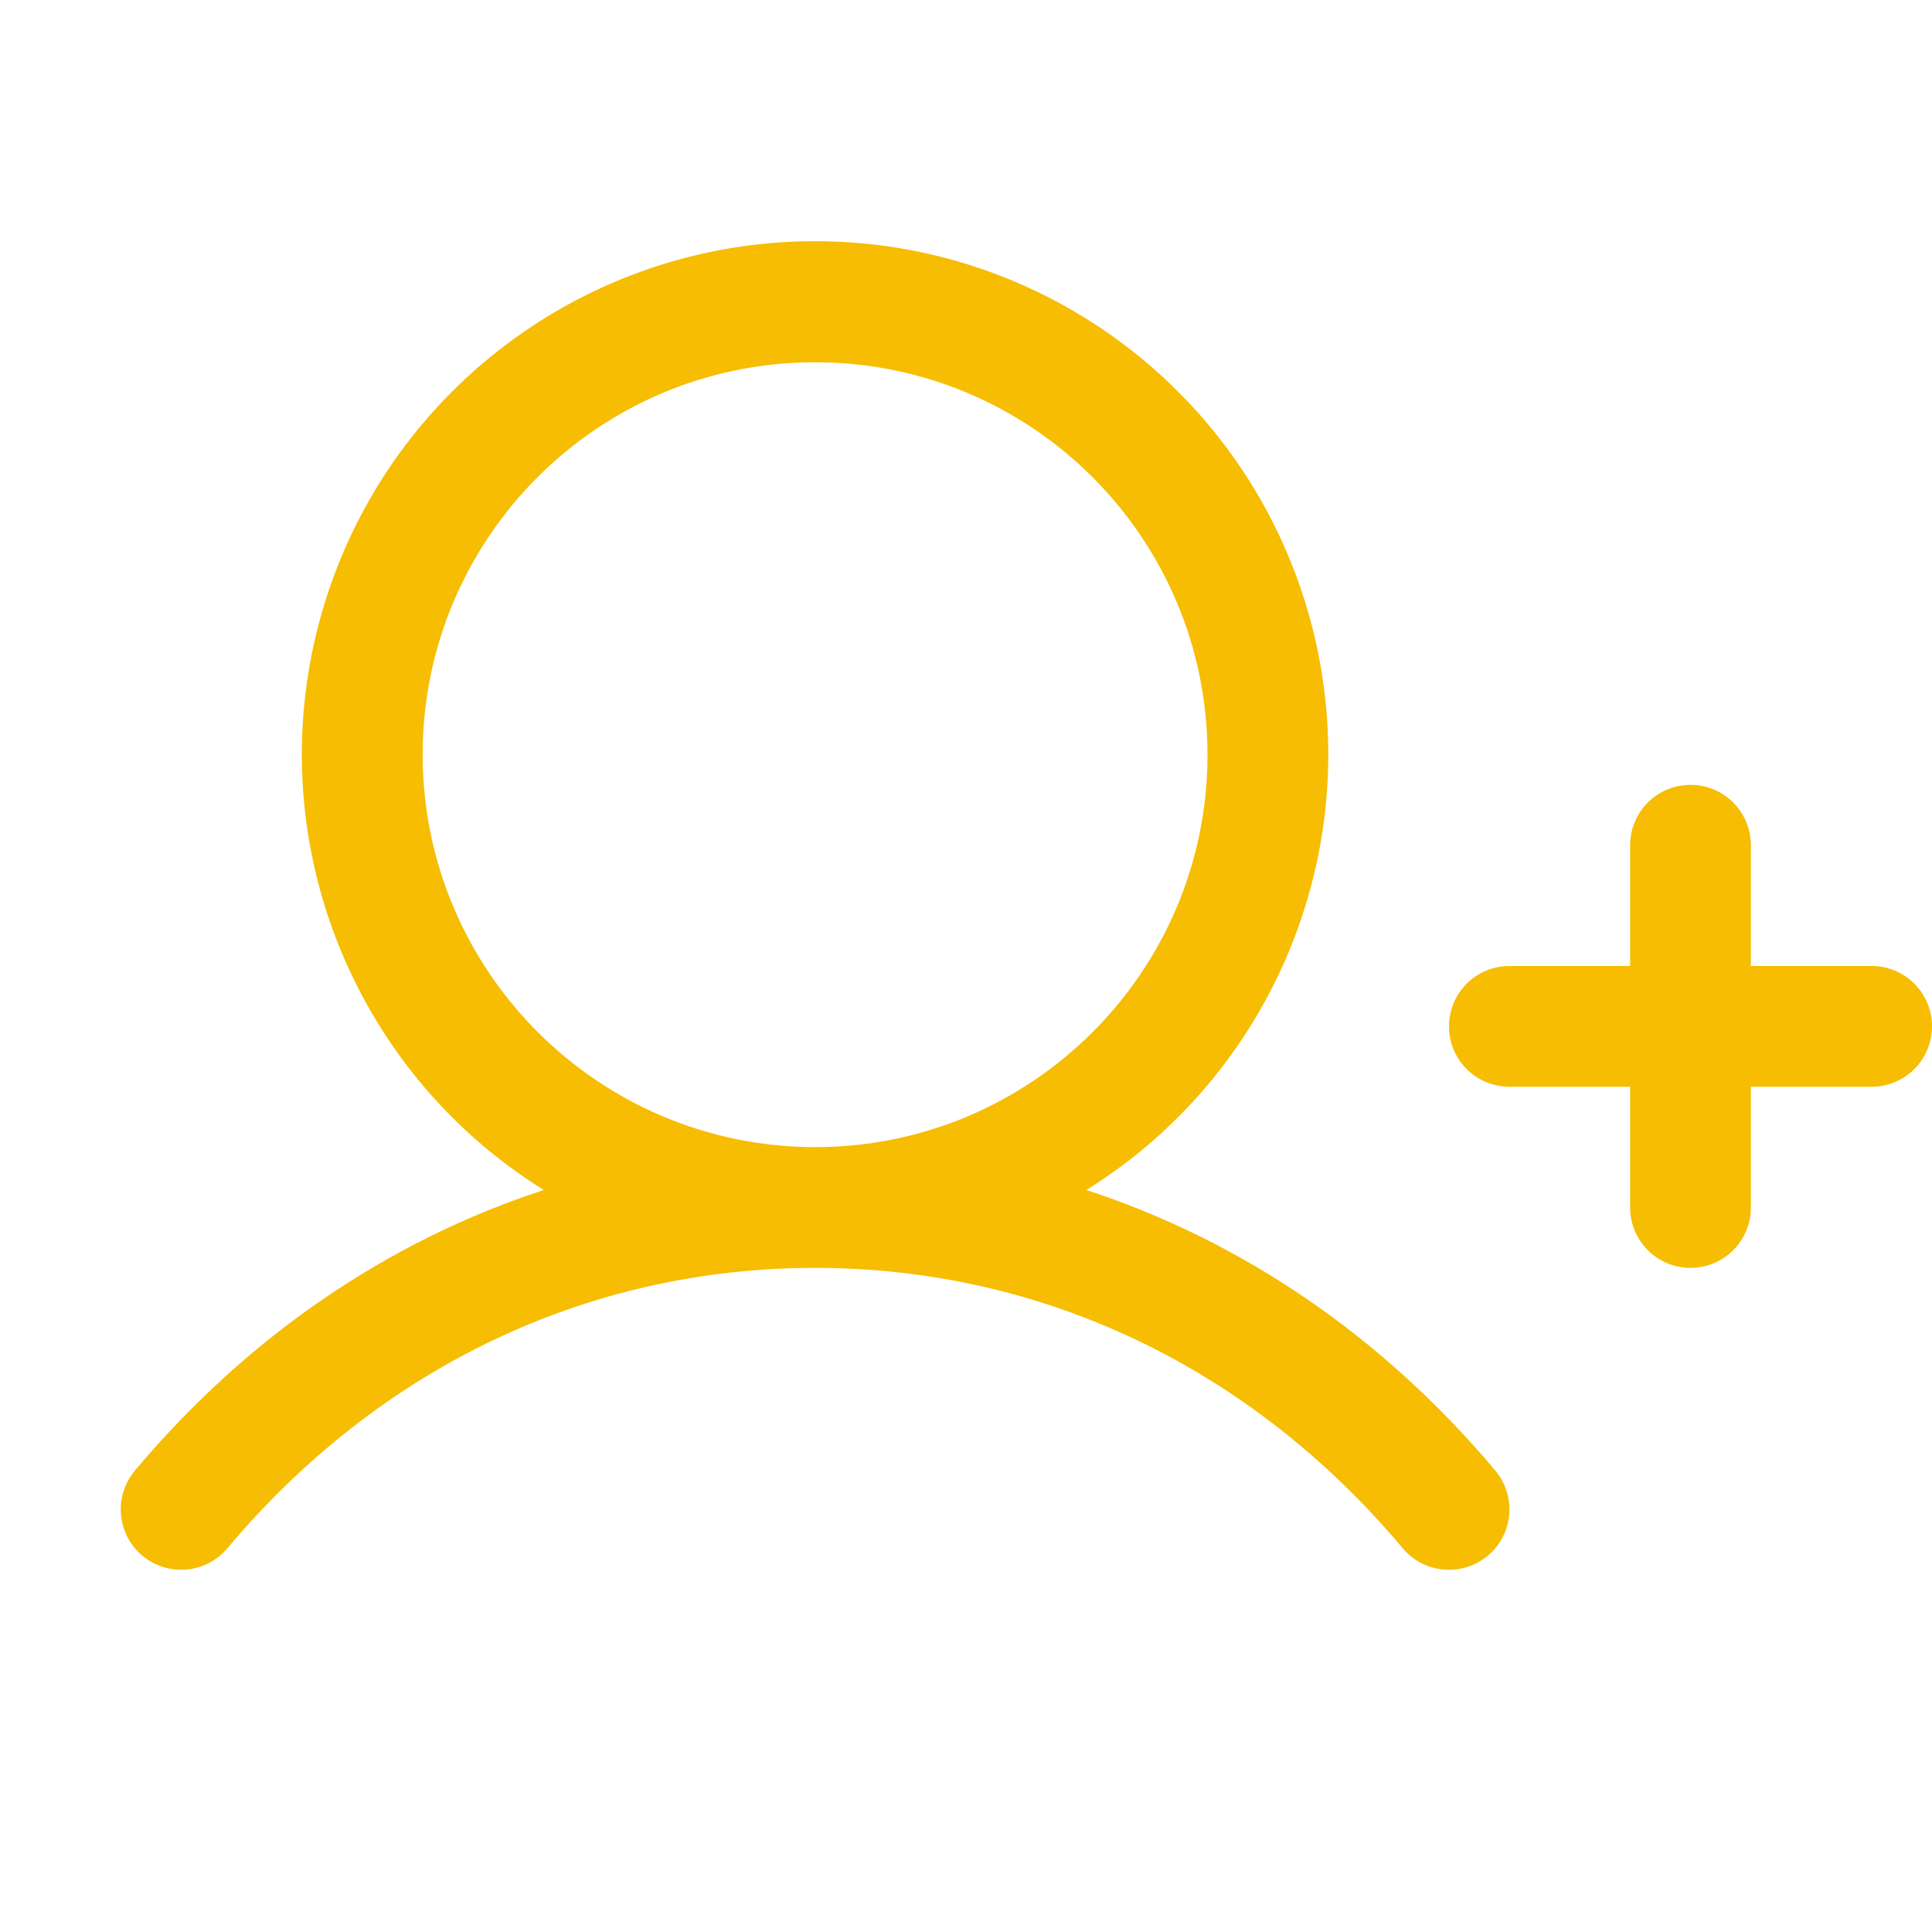
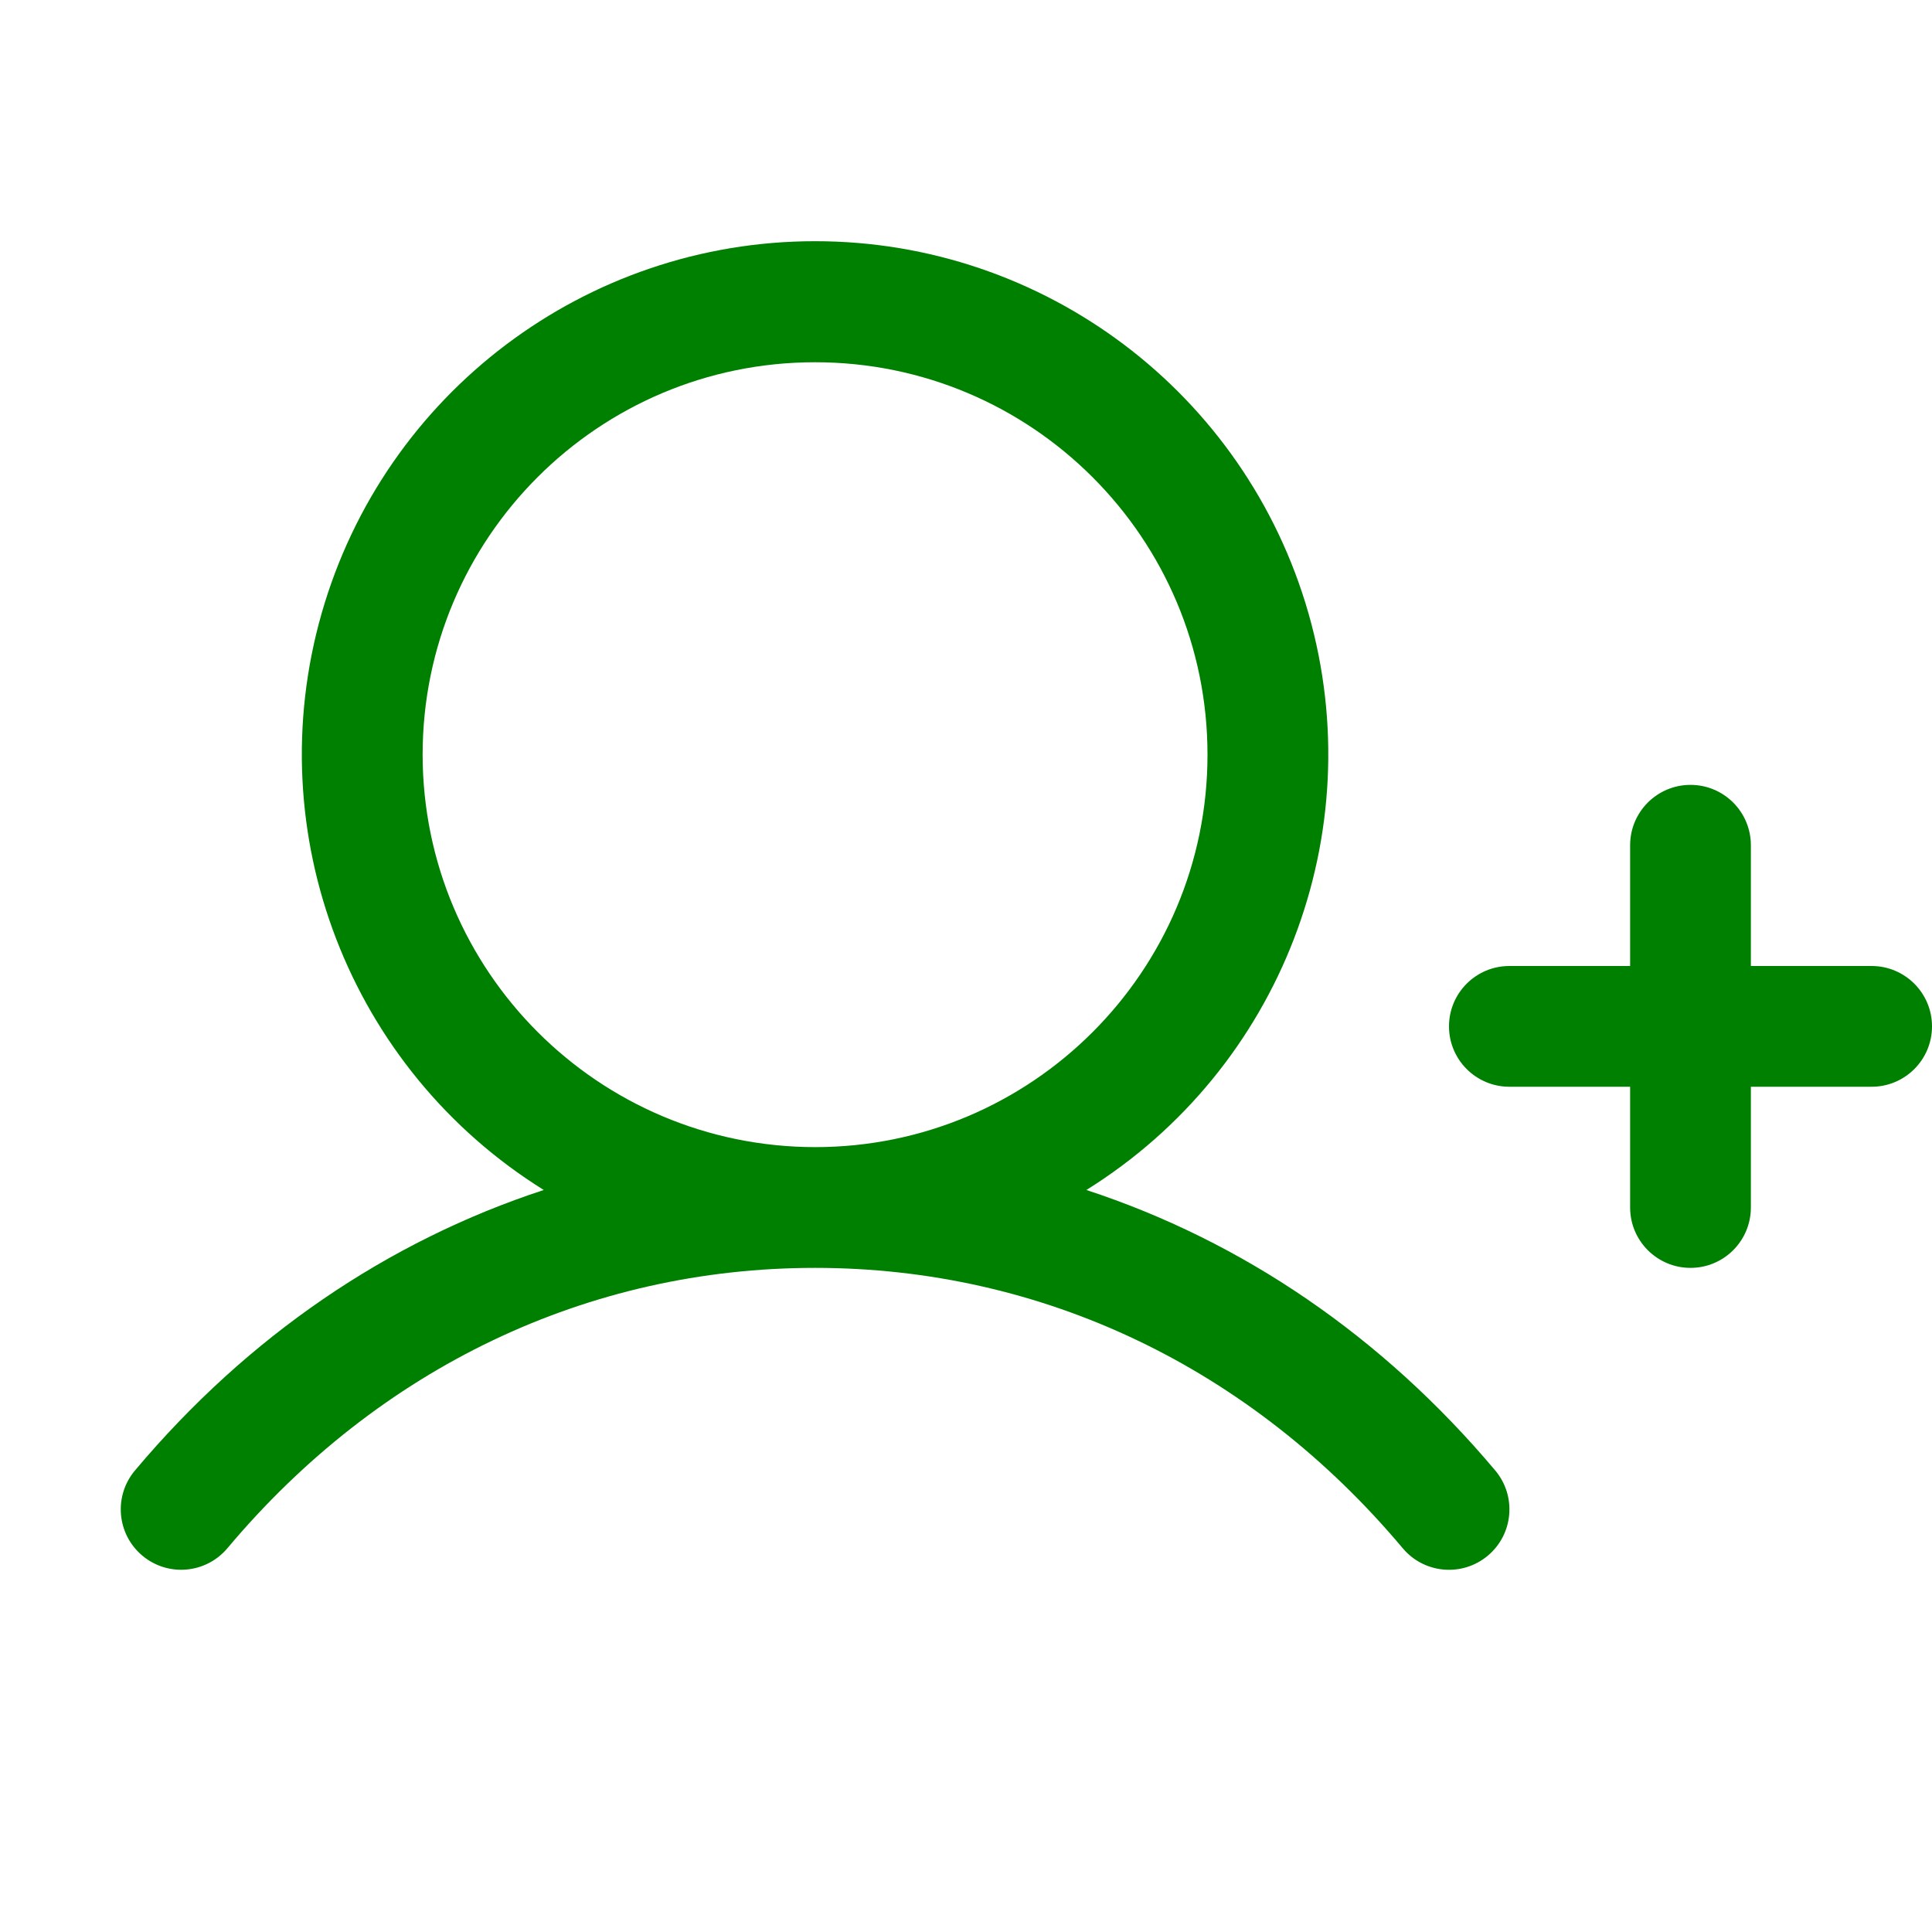
- <svg xmlns="http://www.w3.org/2000/svg" width="16" height="16" fill="#f6bd02" viewBox="0 0 256 256">
+ <svg xmlns="http://www.w3.org/2000/svg" width="16" height="16" fill="green" viewBox="0 0 256 256">
  <path d="M256,136a8,8,0,0,1-8,8H232v16a8,8,0,0,1-16,0V144H200a8,8,0,0,1,0-16h16V112a8,8,0,0,1,16,0v16h16A8,8,0,0,1,256,136Zm-57.87,58.85a8,8,0,0,1-12.26,10.3C165.75,181.19,138.09,168,108,168s-57.75,13.19-77.87,37.15a8,8,0,0,1-12.25-10.3c14.94-17.78,33.52-30.41,54.17-37.17a68,68,0,1,1,71.9,0C164.6,164.44,183.18,177.07,198.13,194.85ZM108,152a52,52,0,1,0-52-52A52.06,52.06,0,0,0,108,152Z" />
</svg>
